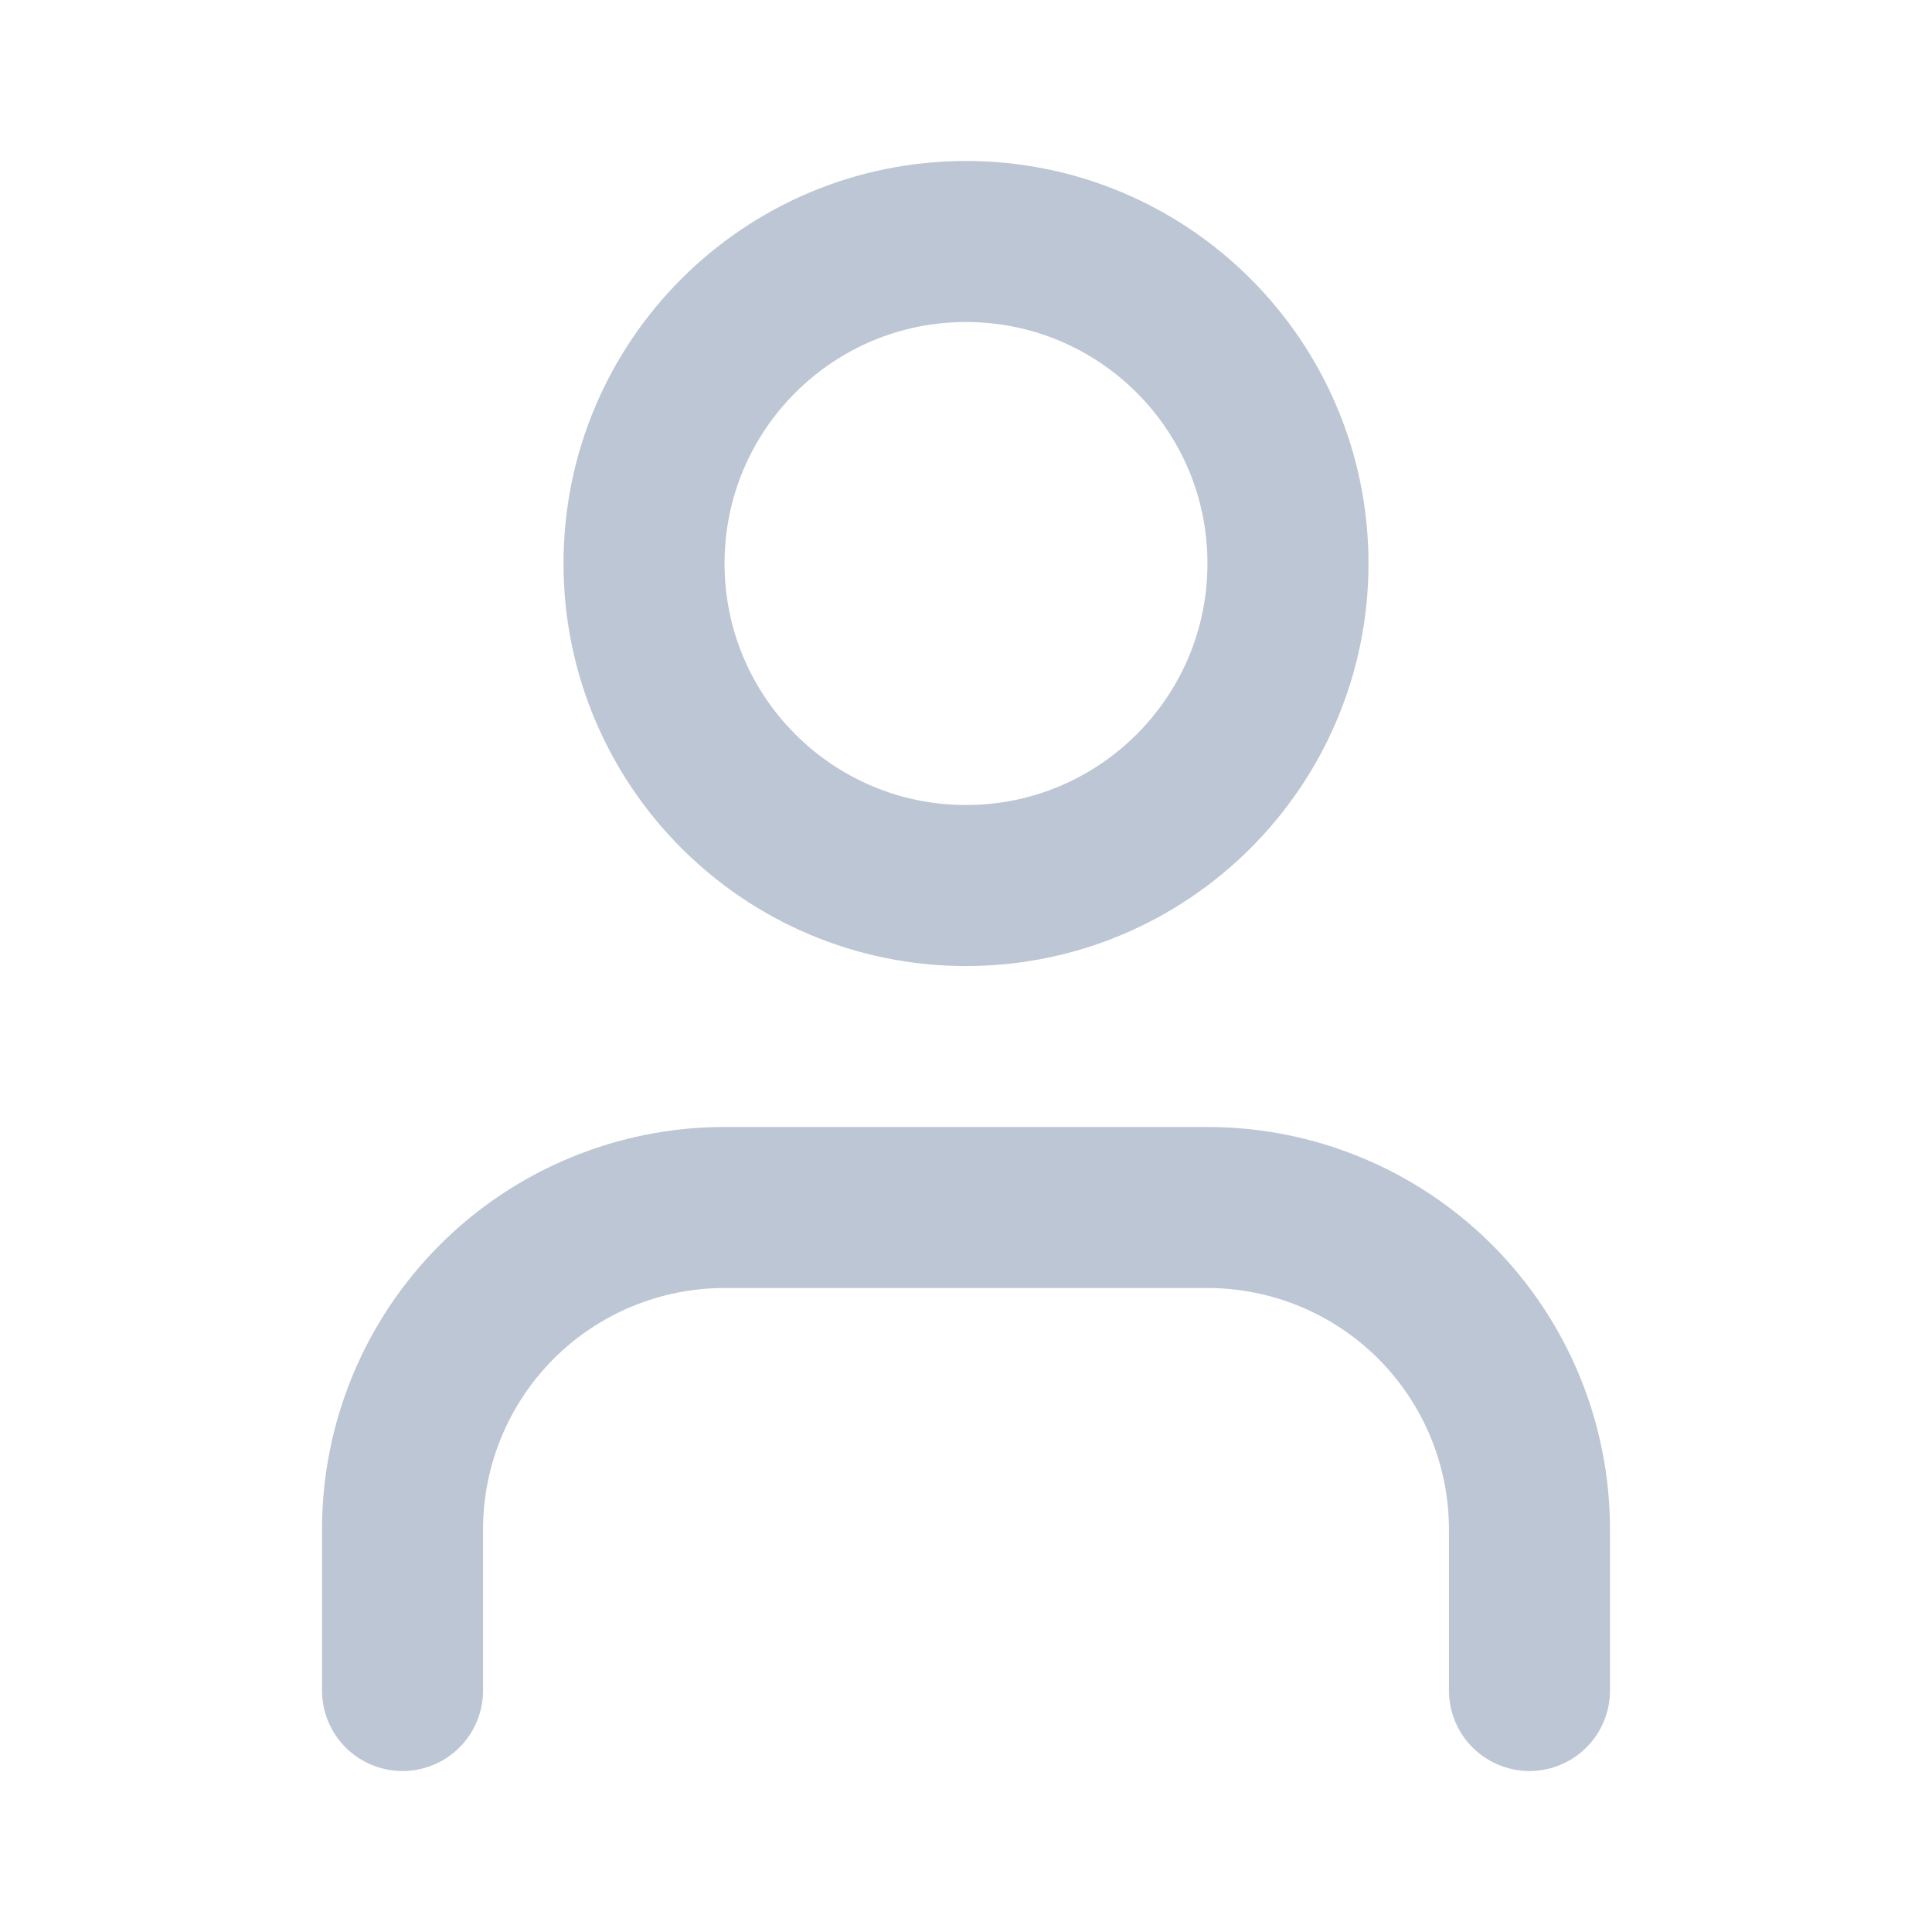
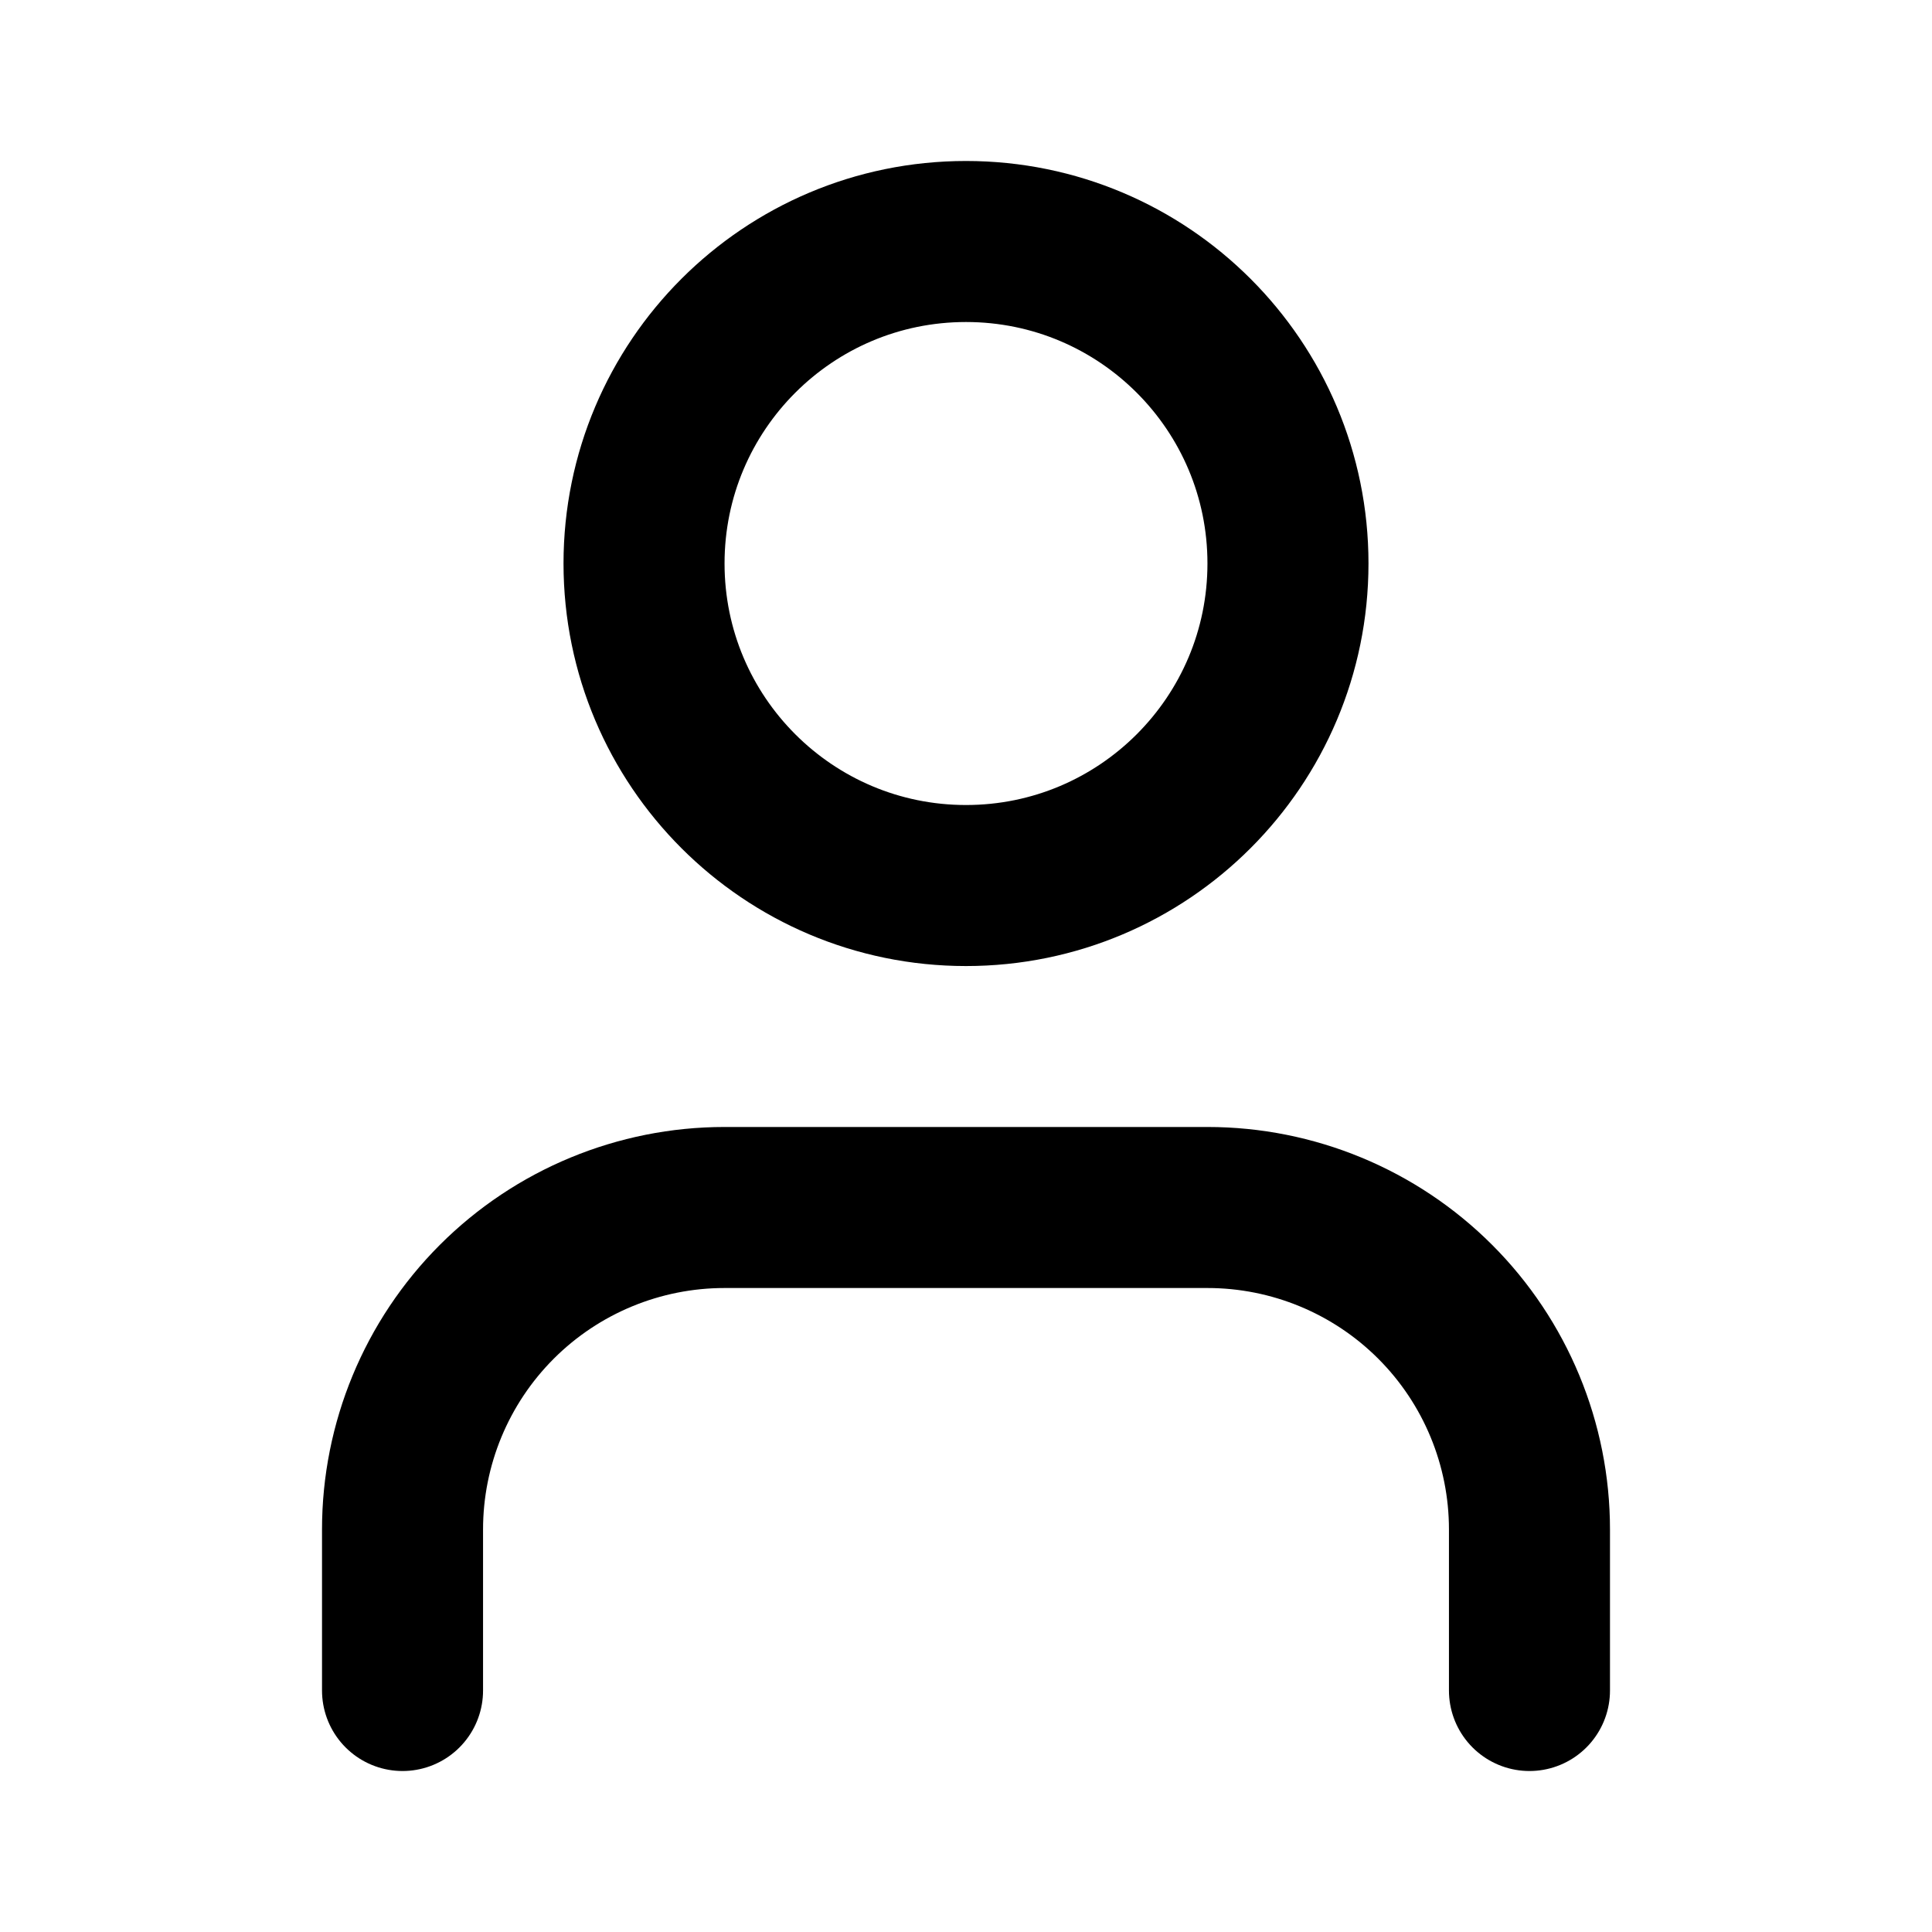
<svg xmlns="http://www.w3.org/2000/svg" width="20" height="20" viewBox="0 0 20 20" fill="none">
-   <path d="M15.833 17.5V15.833C15.833 14.949 15.482 14.101 14.857 13.476C14.232 12.851 13.384 12.5 12.5 12.5H7.5C6.616 12.5 5.768 12.851 5.143 13.476C4.518 14.101 4.167 14.949 4.167 15.833V17.5" stroke="#90A1B9" stroke-opacity="0.6" stroke-width="1.667" stroke-linecap="round" stroke-linejoin="round" />
-   <path d="M10 9.167C11.841 9.167 13.333 7.674 13.333 5.833C13.333 3.992 11.841 2.5 10 2.5C8.159 2.5 6.667 3.992 6.667 5.833C6.667 7.674 8.159 9.167 10 9.167Z" stroke="#90A1B9" stroke-opacity="0.6" stroke-width="1.667" stroke-linecap="round" stroke-linejoin="round" />
+   <path d="M15.833 17.5V15.833C15.833 14.949 15.482 14.101 14.857 13.476C14.232 12.851 13.384 12.5 12.5 12.5H7.5C6.616 12.5 5.768 12.851 5.143 13.476C4.518 14.101 4.167 14.949 4.167 15.833V17.5" stroke="currentColor" stroke-width="1.667" stroke-linecap="round" stroke-linejoin="round" />
+   <path d="M10 9.167C11.841 9.167 13.333 7.674 13.333 5.833C13.333 3.992 11.841 2.5 10 2.5C8.159 2.5 6.667 3.992 6.667 5.833C6.667 7.674 8.159 9.167 10 9.167Z" stroke="currentColor" stroke-width="1.667" stroke-linecap="round" stroke-linejoin="round" />
</svg>
